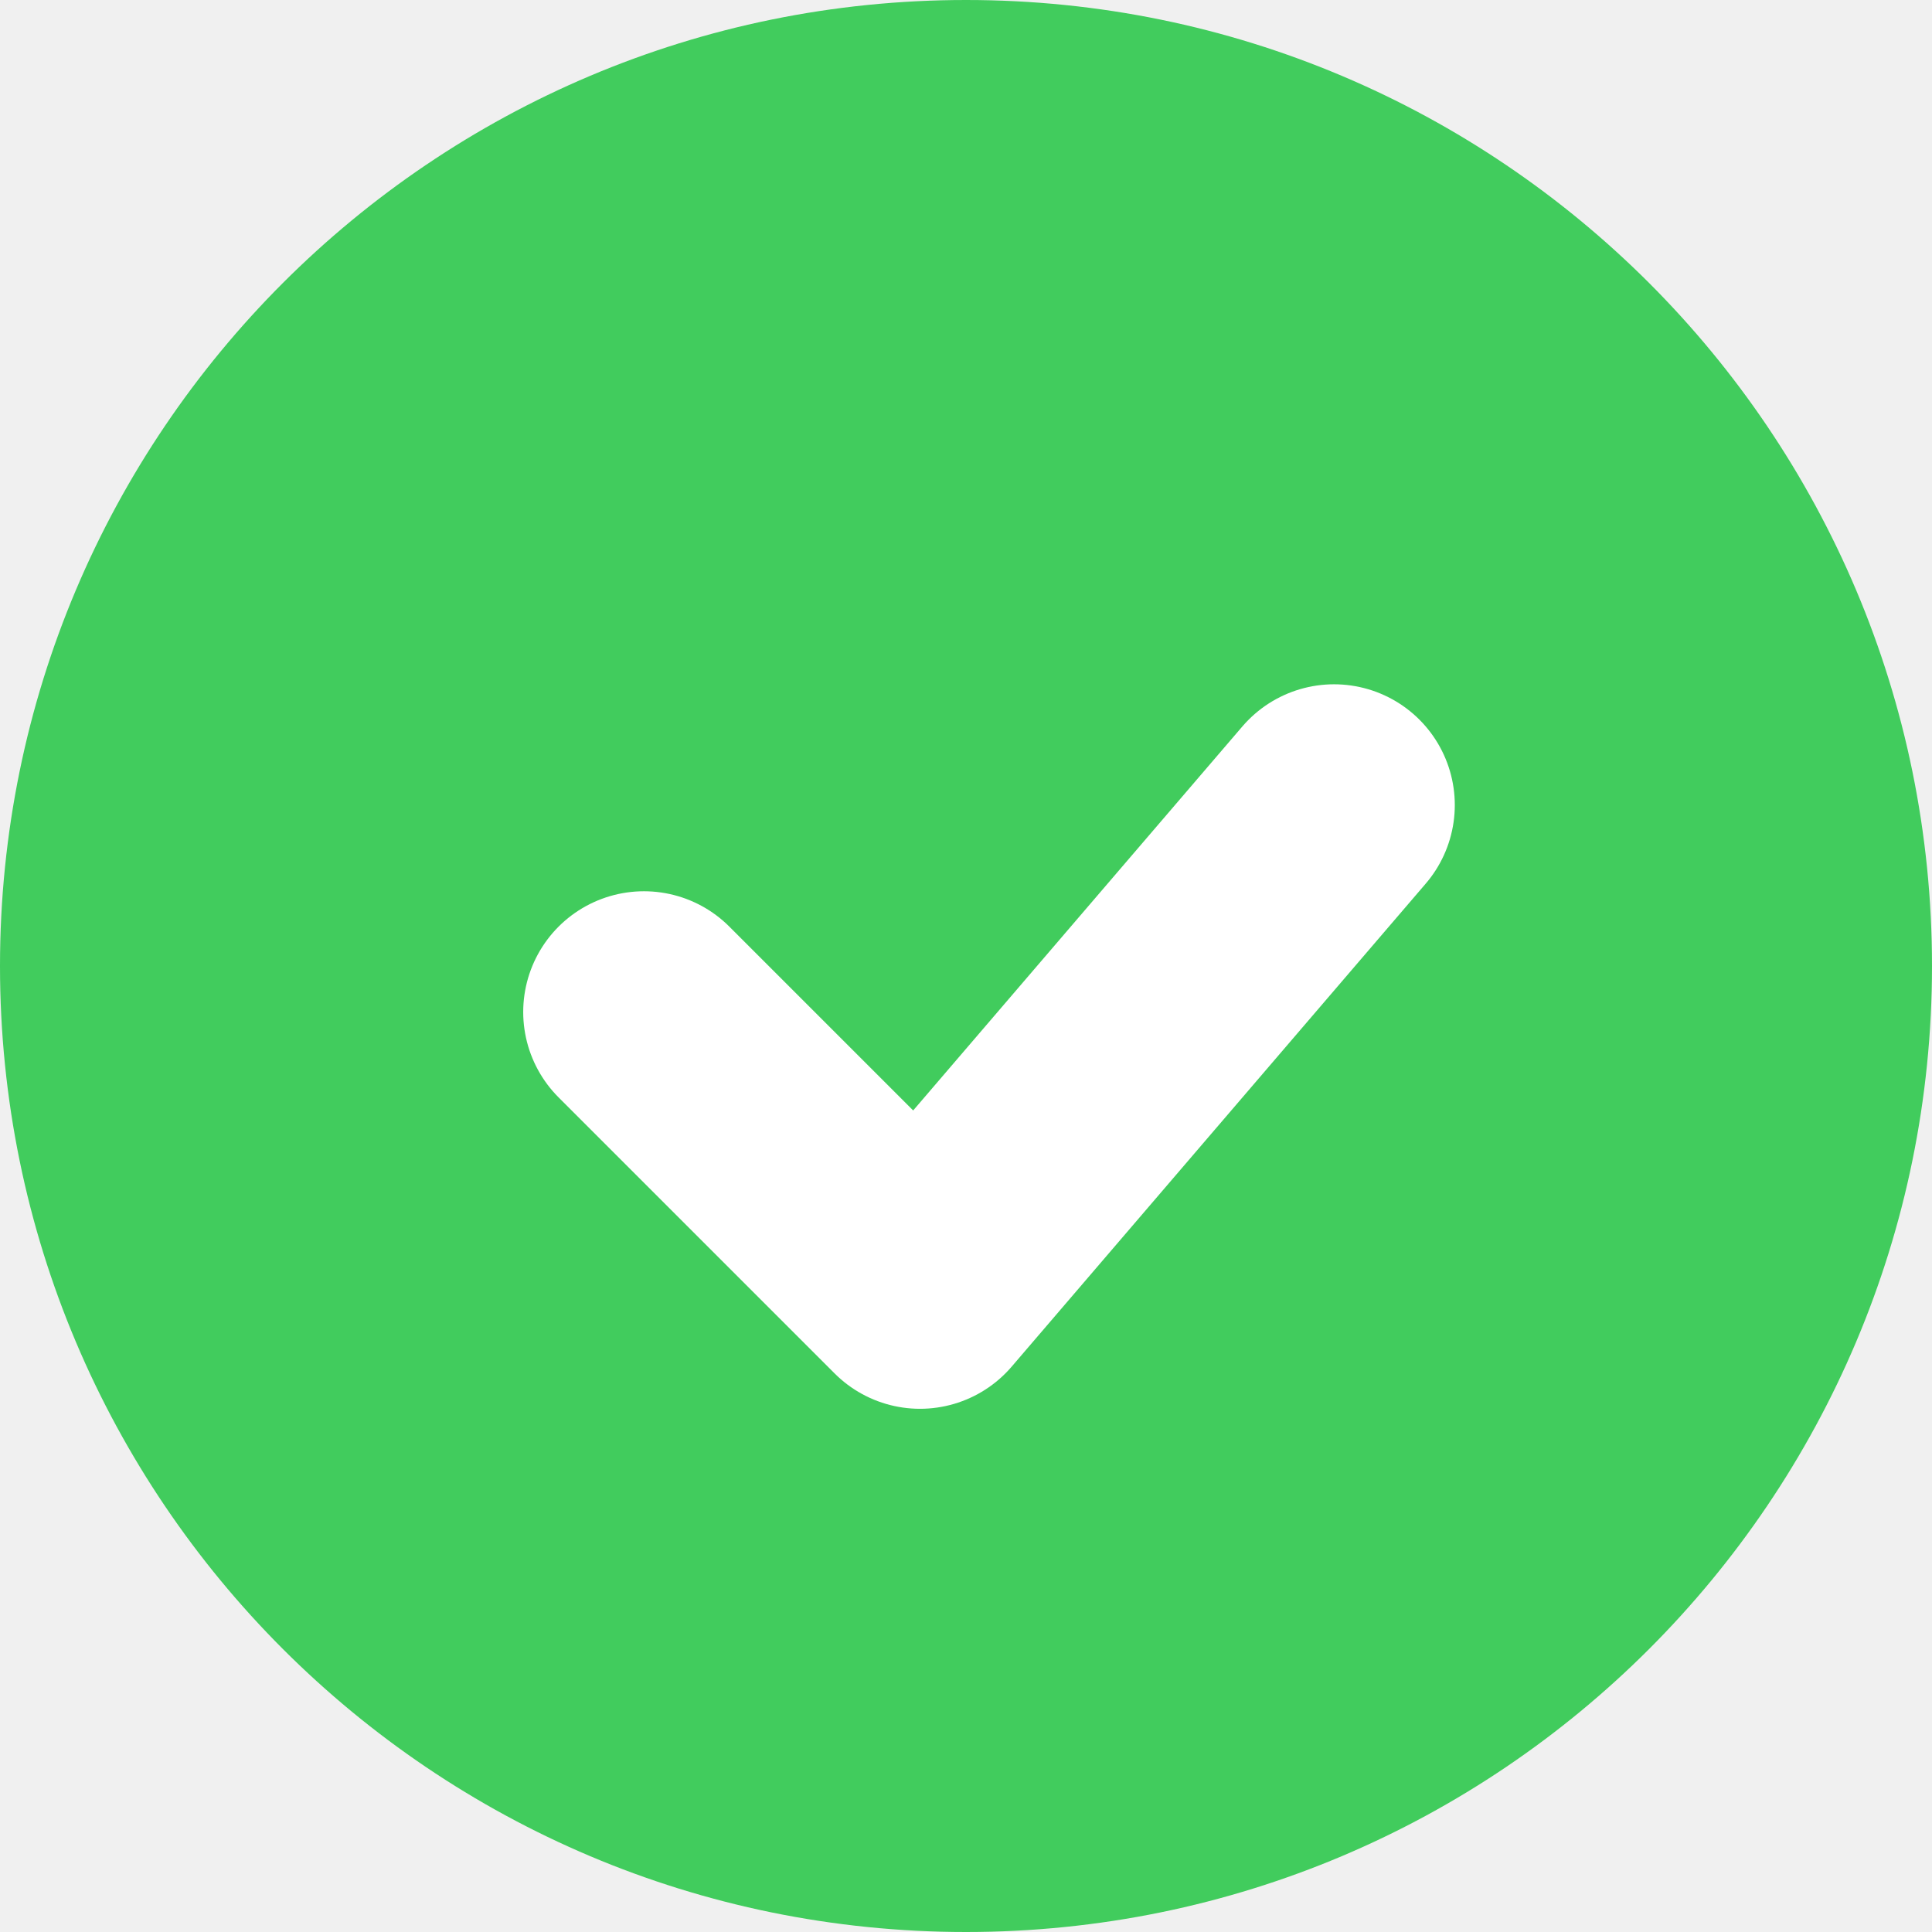
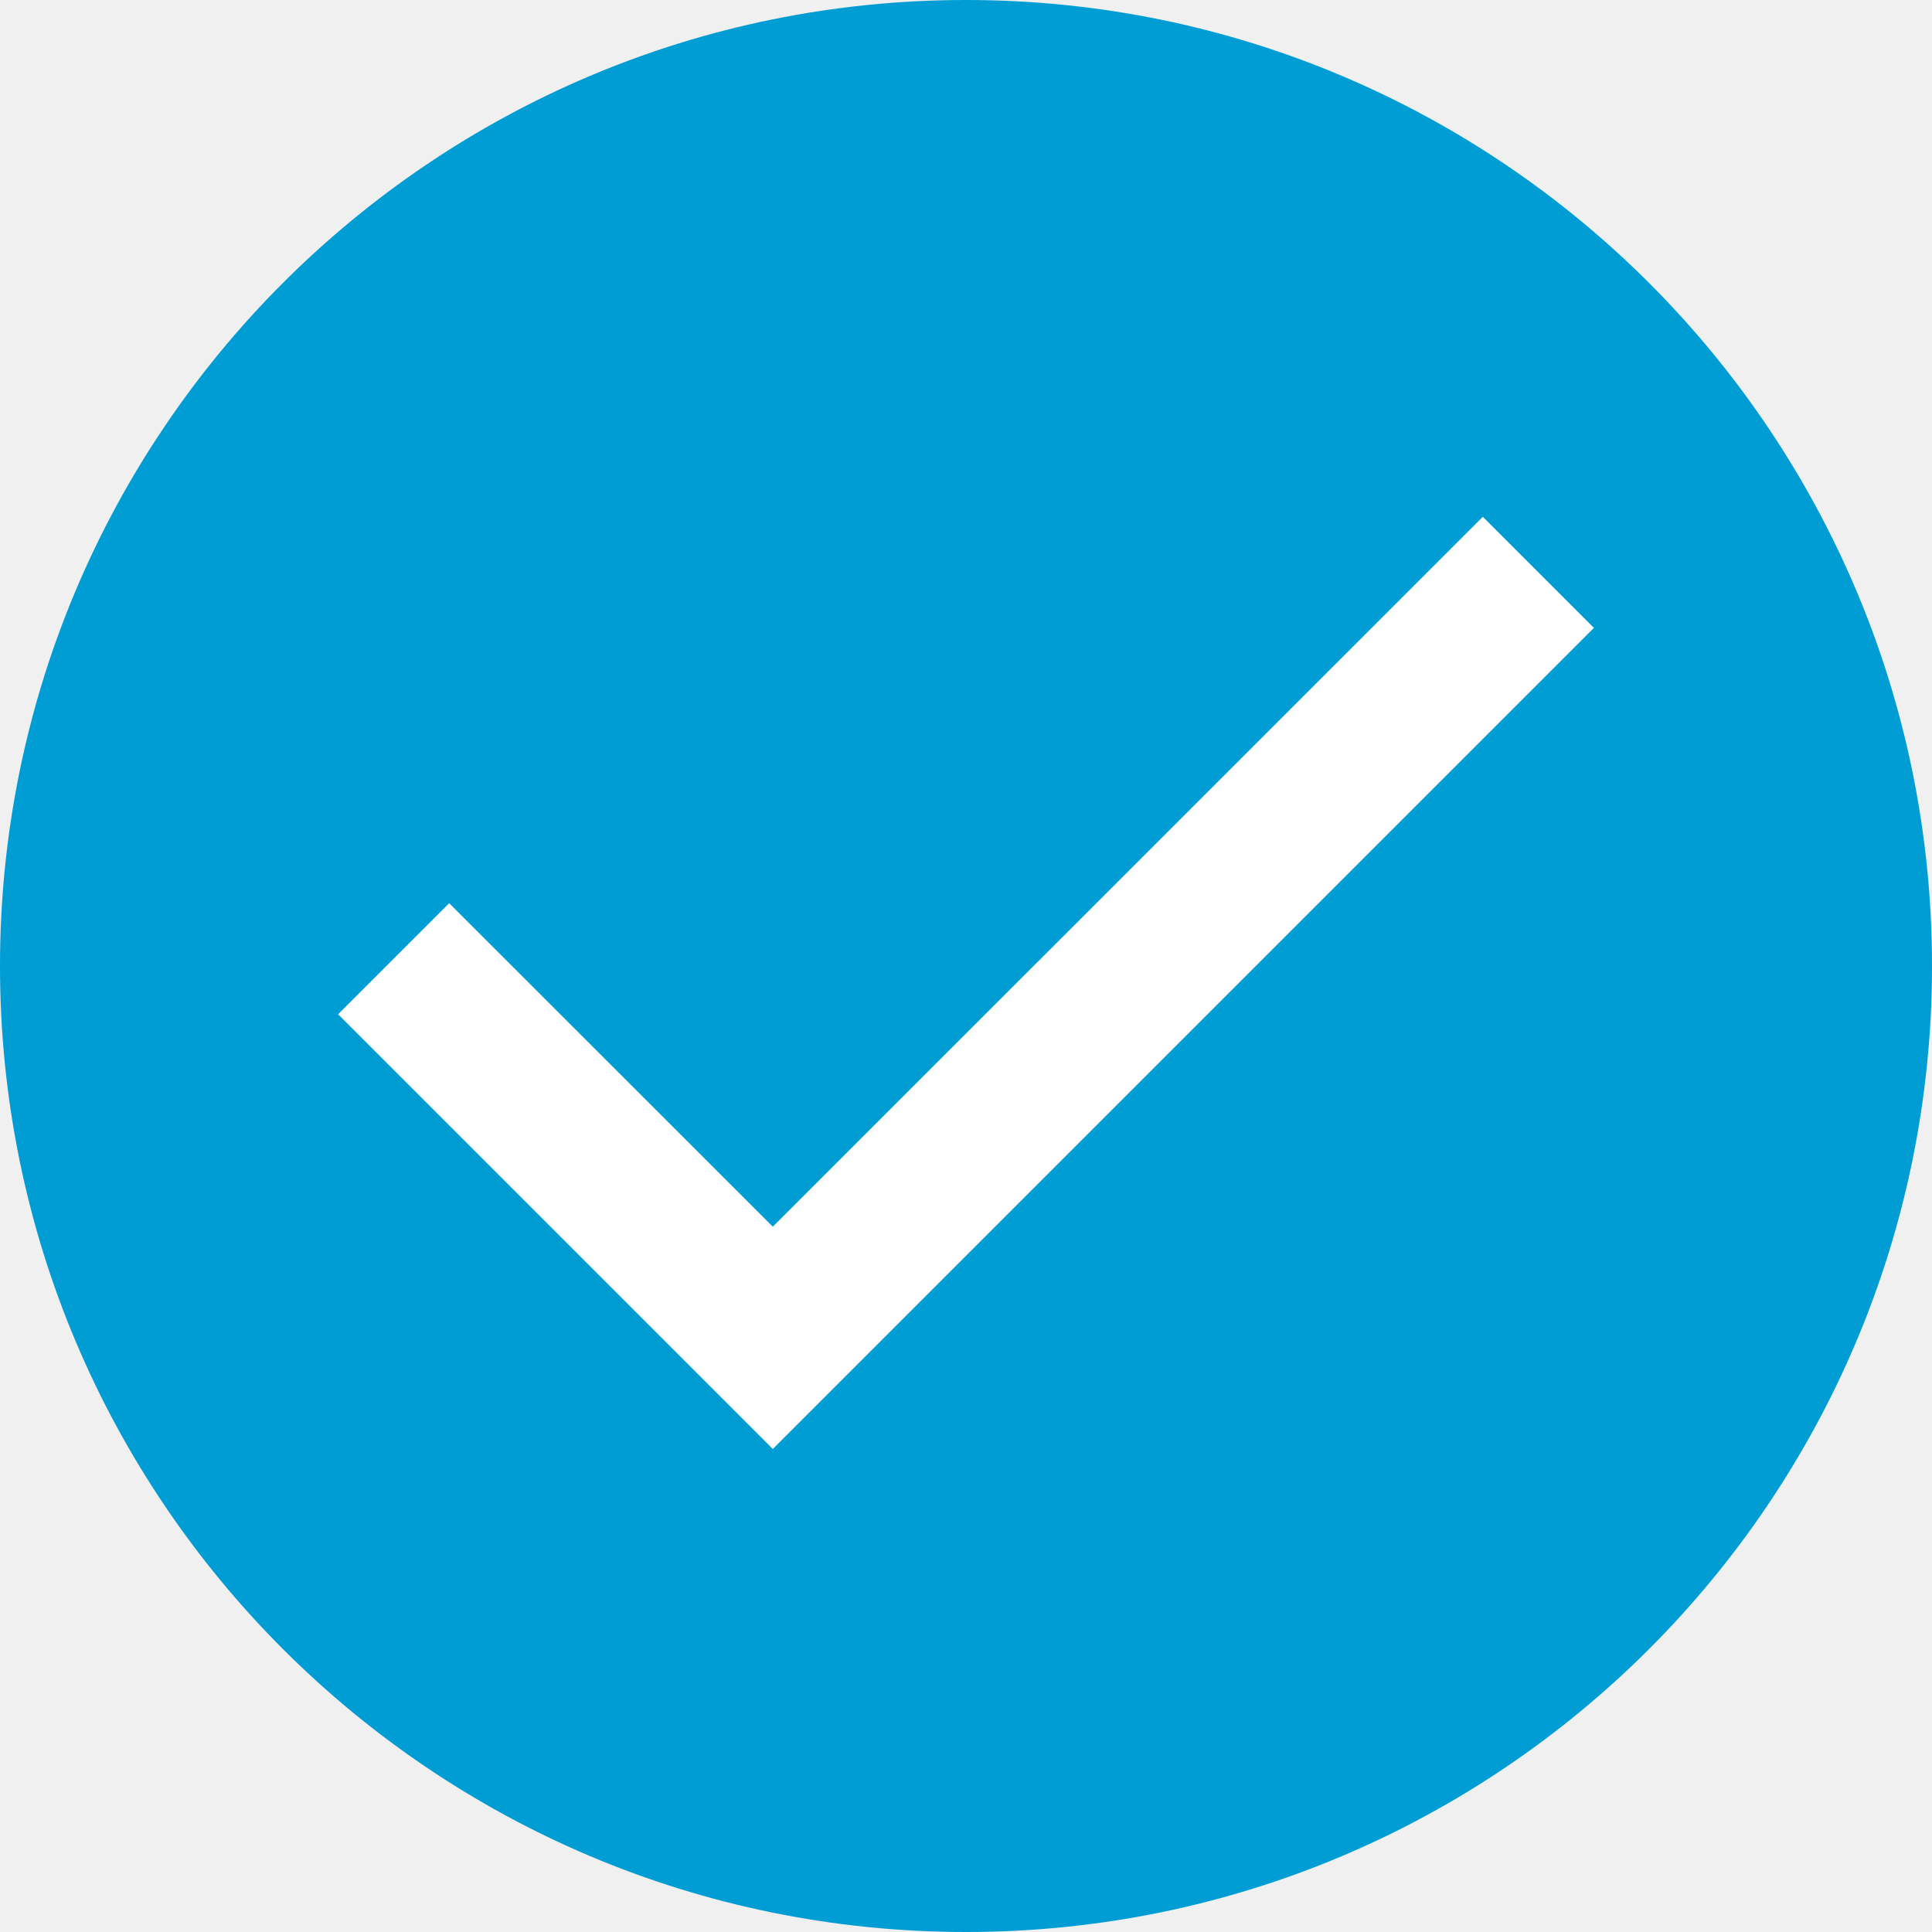
<svg xmlns="http://www.w3.org/2000/svg" width="16" height="16" viewBox="0 0 16 16" fill="none">
  <g id="Group 696">
-     <circle id="Ellipse 20" cx="8" cy="8" r="8" fill="#41CC5D" />
-     <path id="Vector 8" d="M5.333 8.381L7.619 10.667L11.048 6.667" stroke="white" stroke-width="2" stroke-linecap="round" stroke-linejoin="round" />
+     <circle id="Ellipse 20" cx="8" cy="8" r="8" fill="#009DD5" />
+     <path id="Vector" d="M6.4 12L2.8 8.4L3.72 7.48L6.4 10.159L12.28 4.28L13.2 5.2L6.4 12Z" fill="white" />
  </g>
</svg>
